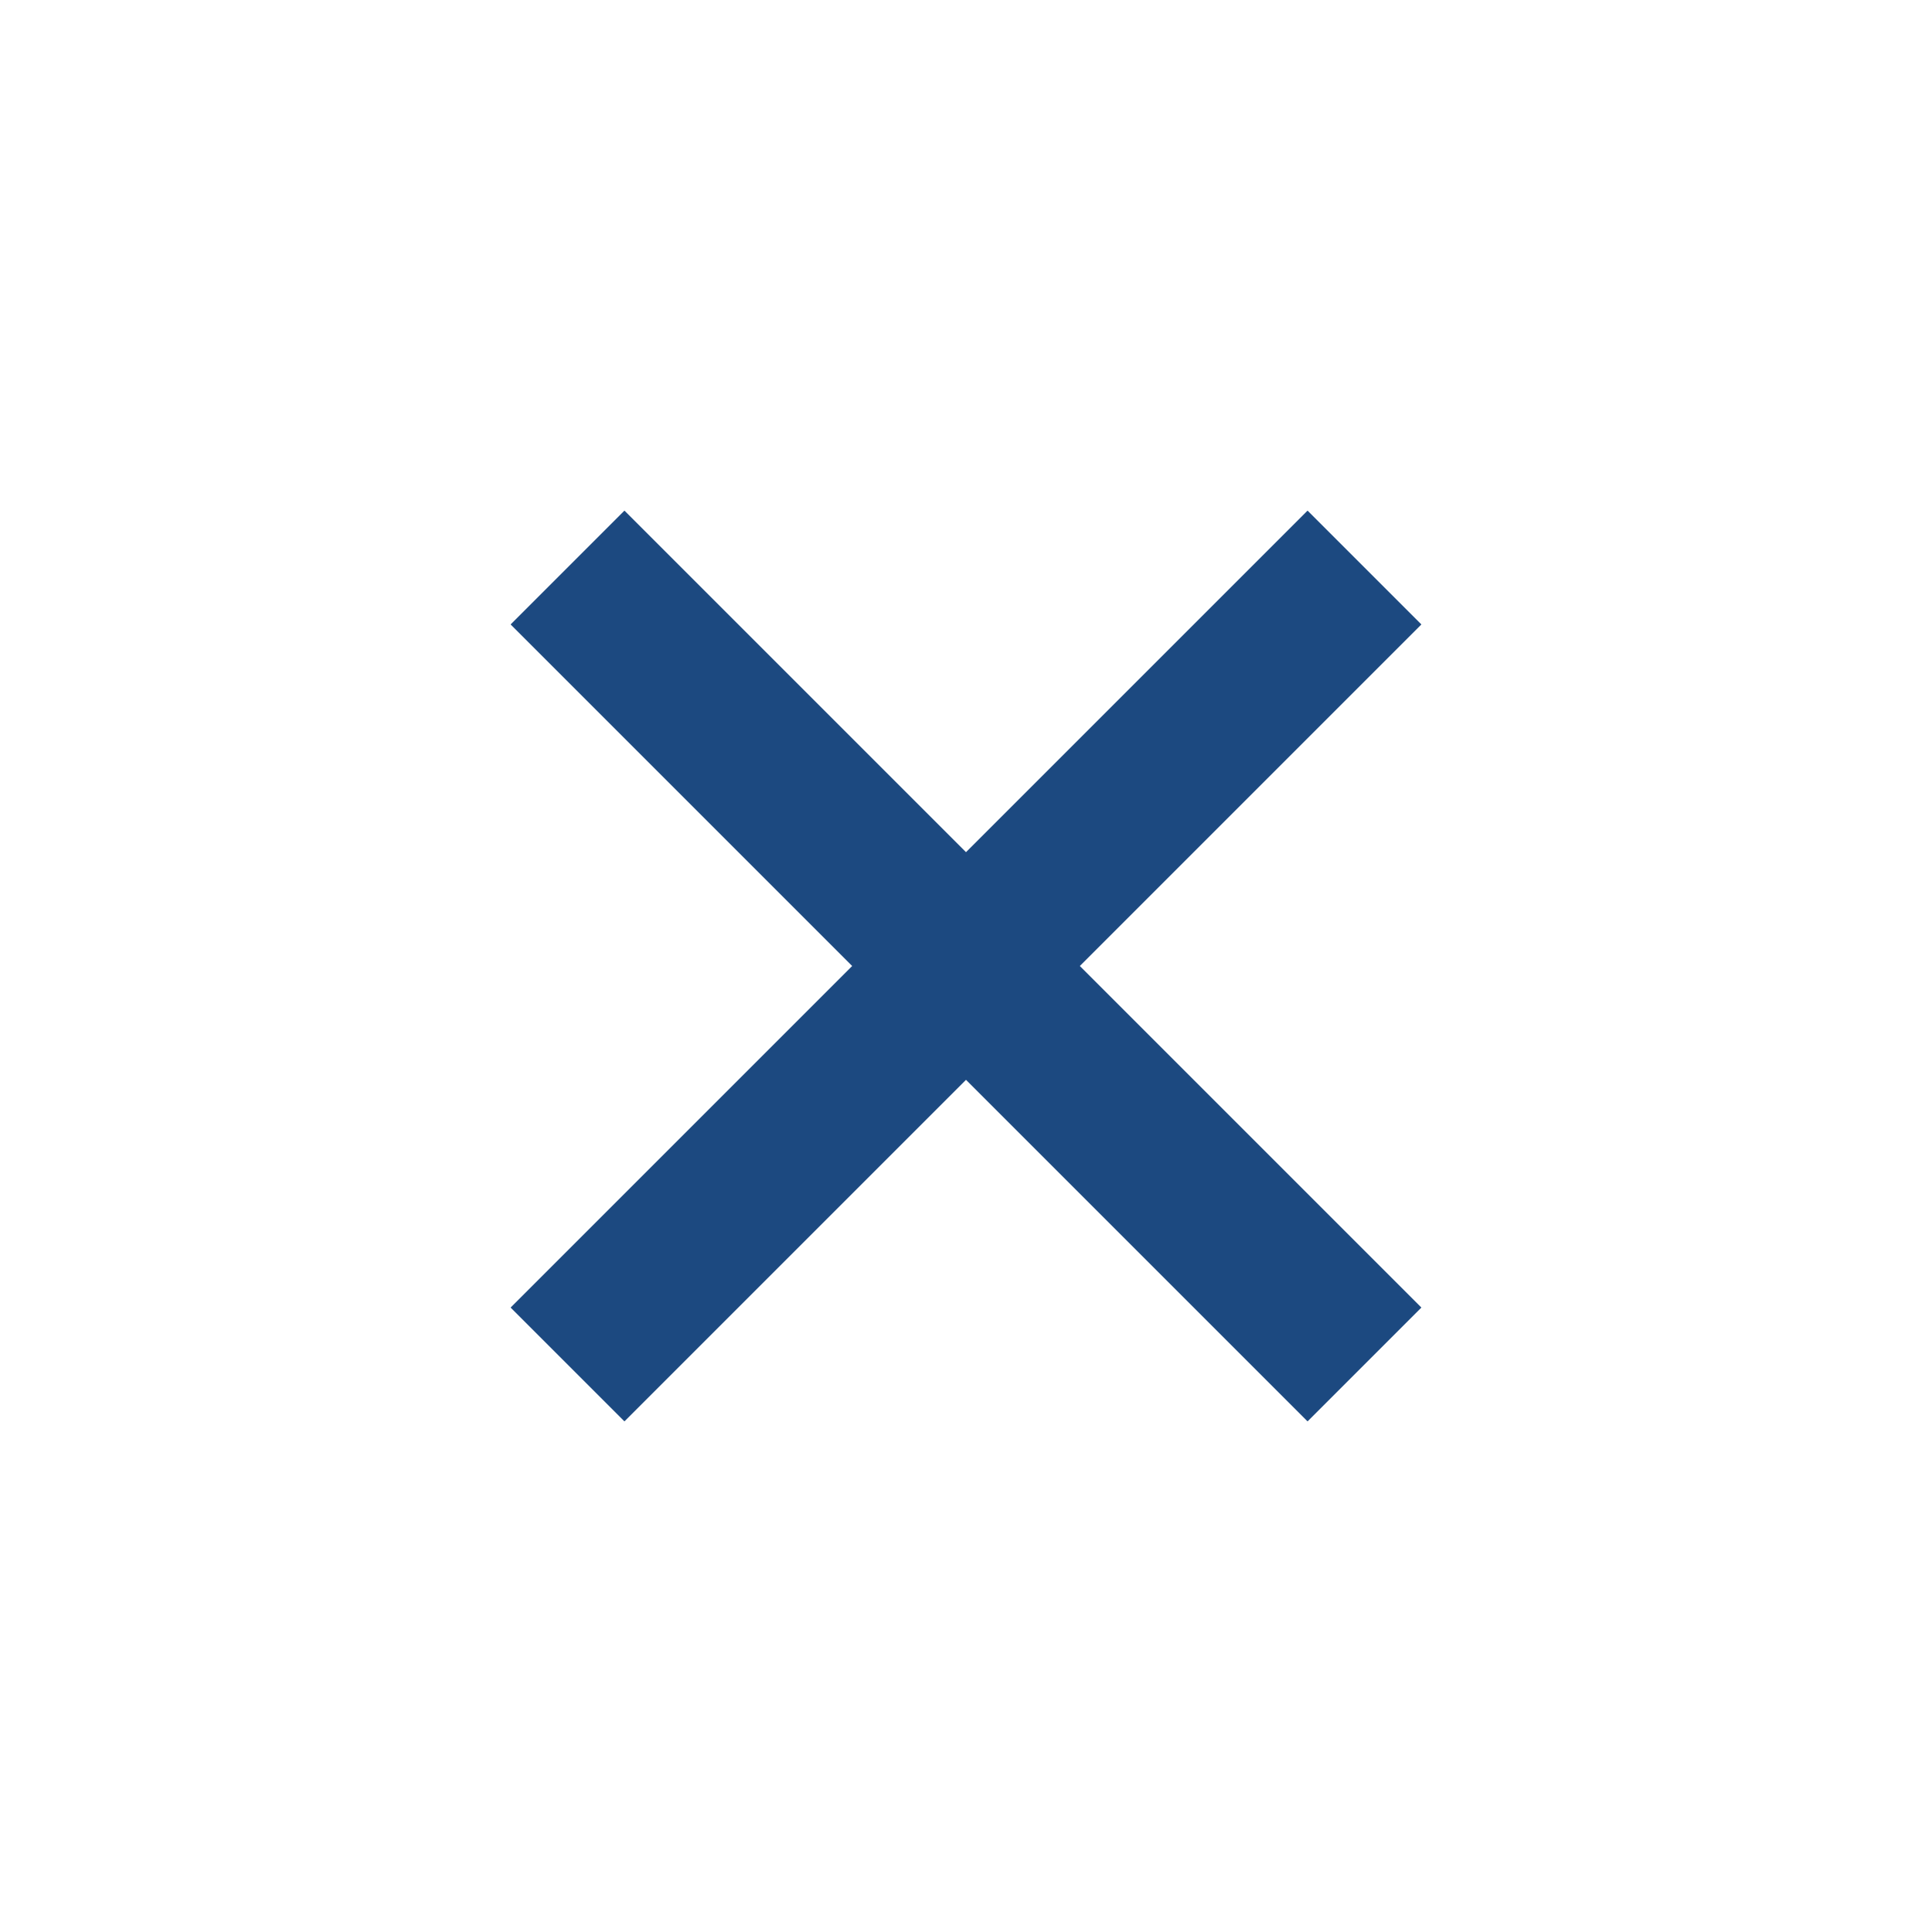
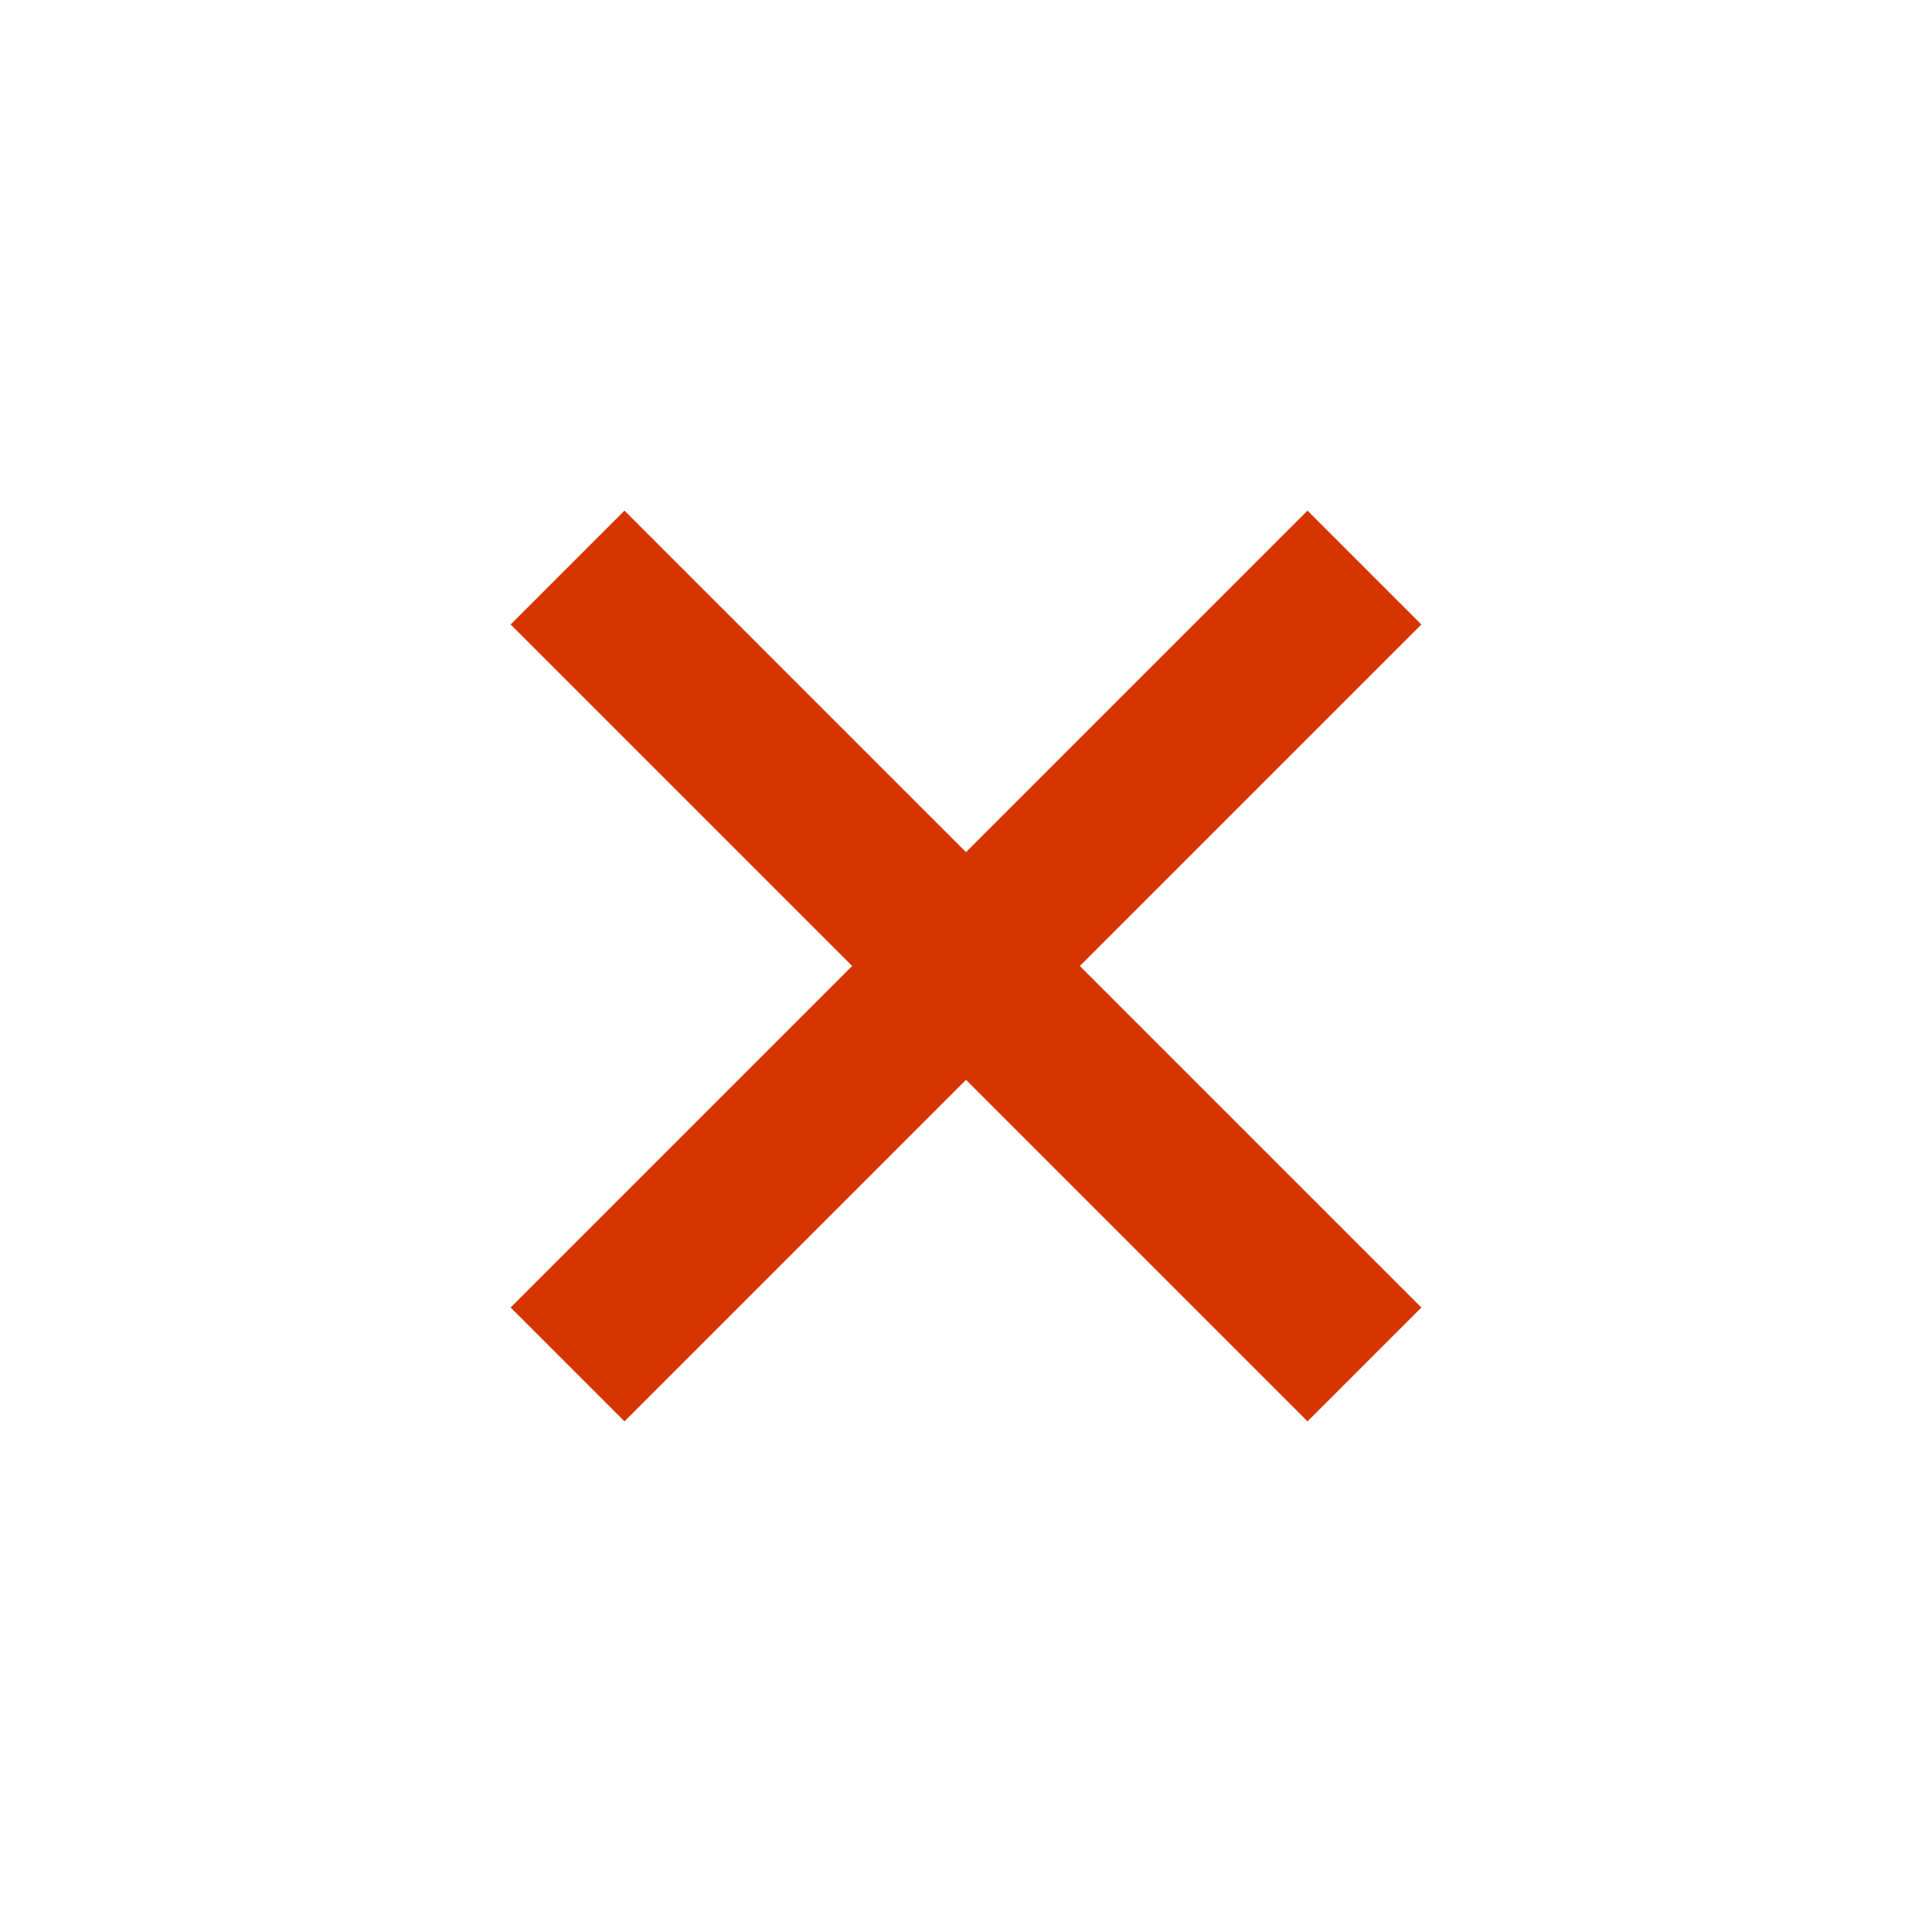
- <svg xmlns="http://www.w3.org/2000/svg" width="24" height="24" viewBox="0 0 24 24" fill="none">
+ <svg xmlns="http://www.w3.org/2000/svg" width="30" height="30" viewBox="0 0 30 30" fill="none">
  <g id="cut">
-     <path id="Vector" d="M16.243 17.657L12 13.414L7.757 17.657L6.343 16.243L10.586 12L6.343 7.757L7.757 6.343L12 10.586L16.243 6.343L17.657 7.757L13.414 12L17.657 16.243L16.243 17.657Z" fill="#1C4980" />
+     <path id="Vector" d="M9.697 22.071L15 16.768L20.303 22.071L22.071 20.303L16.768 15L22.071 9.697L20.303 7.929L15 13.232L9.697 7.929L7.929 9.697L13.232 15L7.929 20.303L9.697 22.071Z" fill="#D63500" />
  </g>
</svg>
